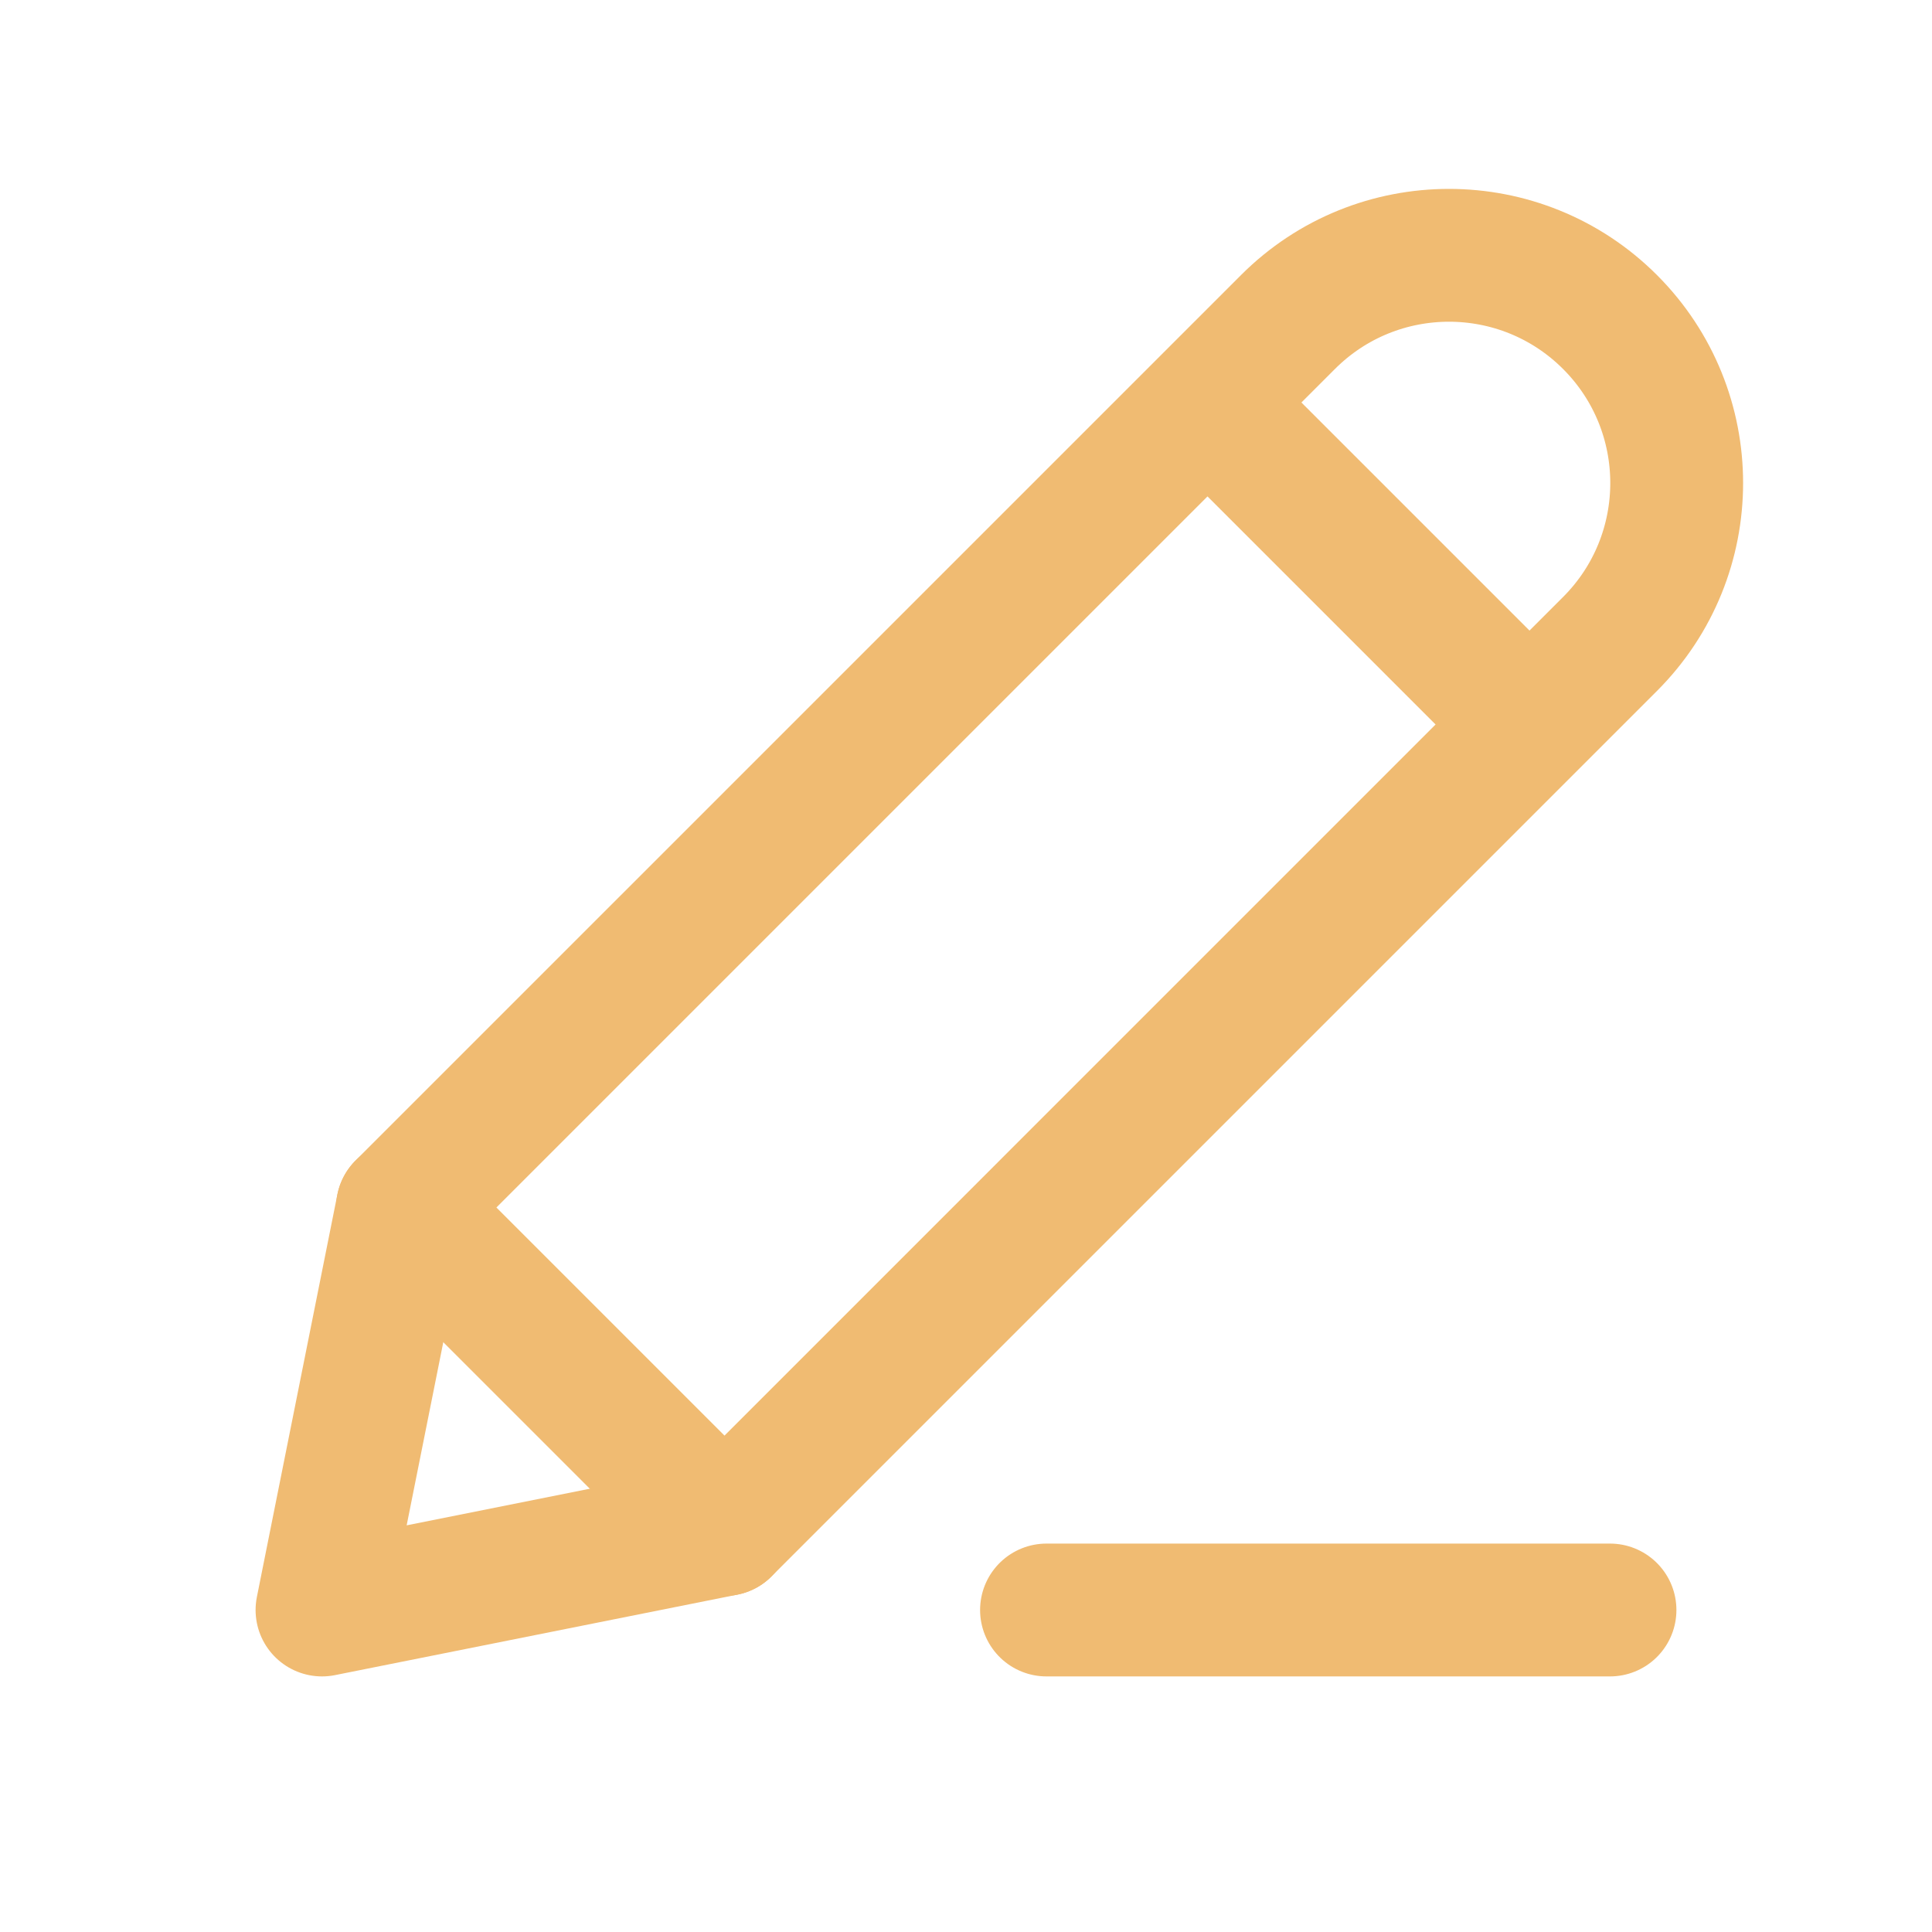
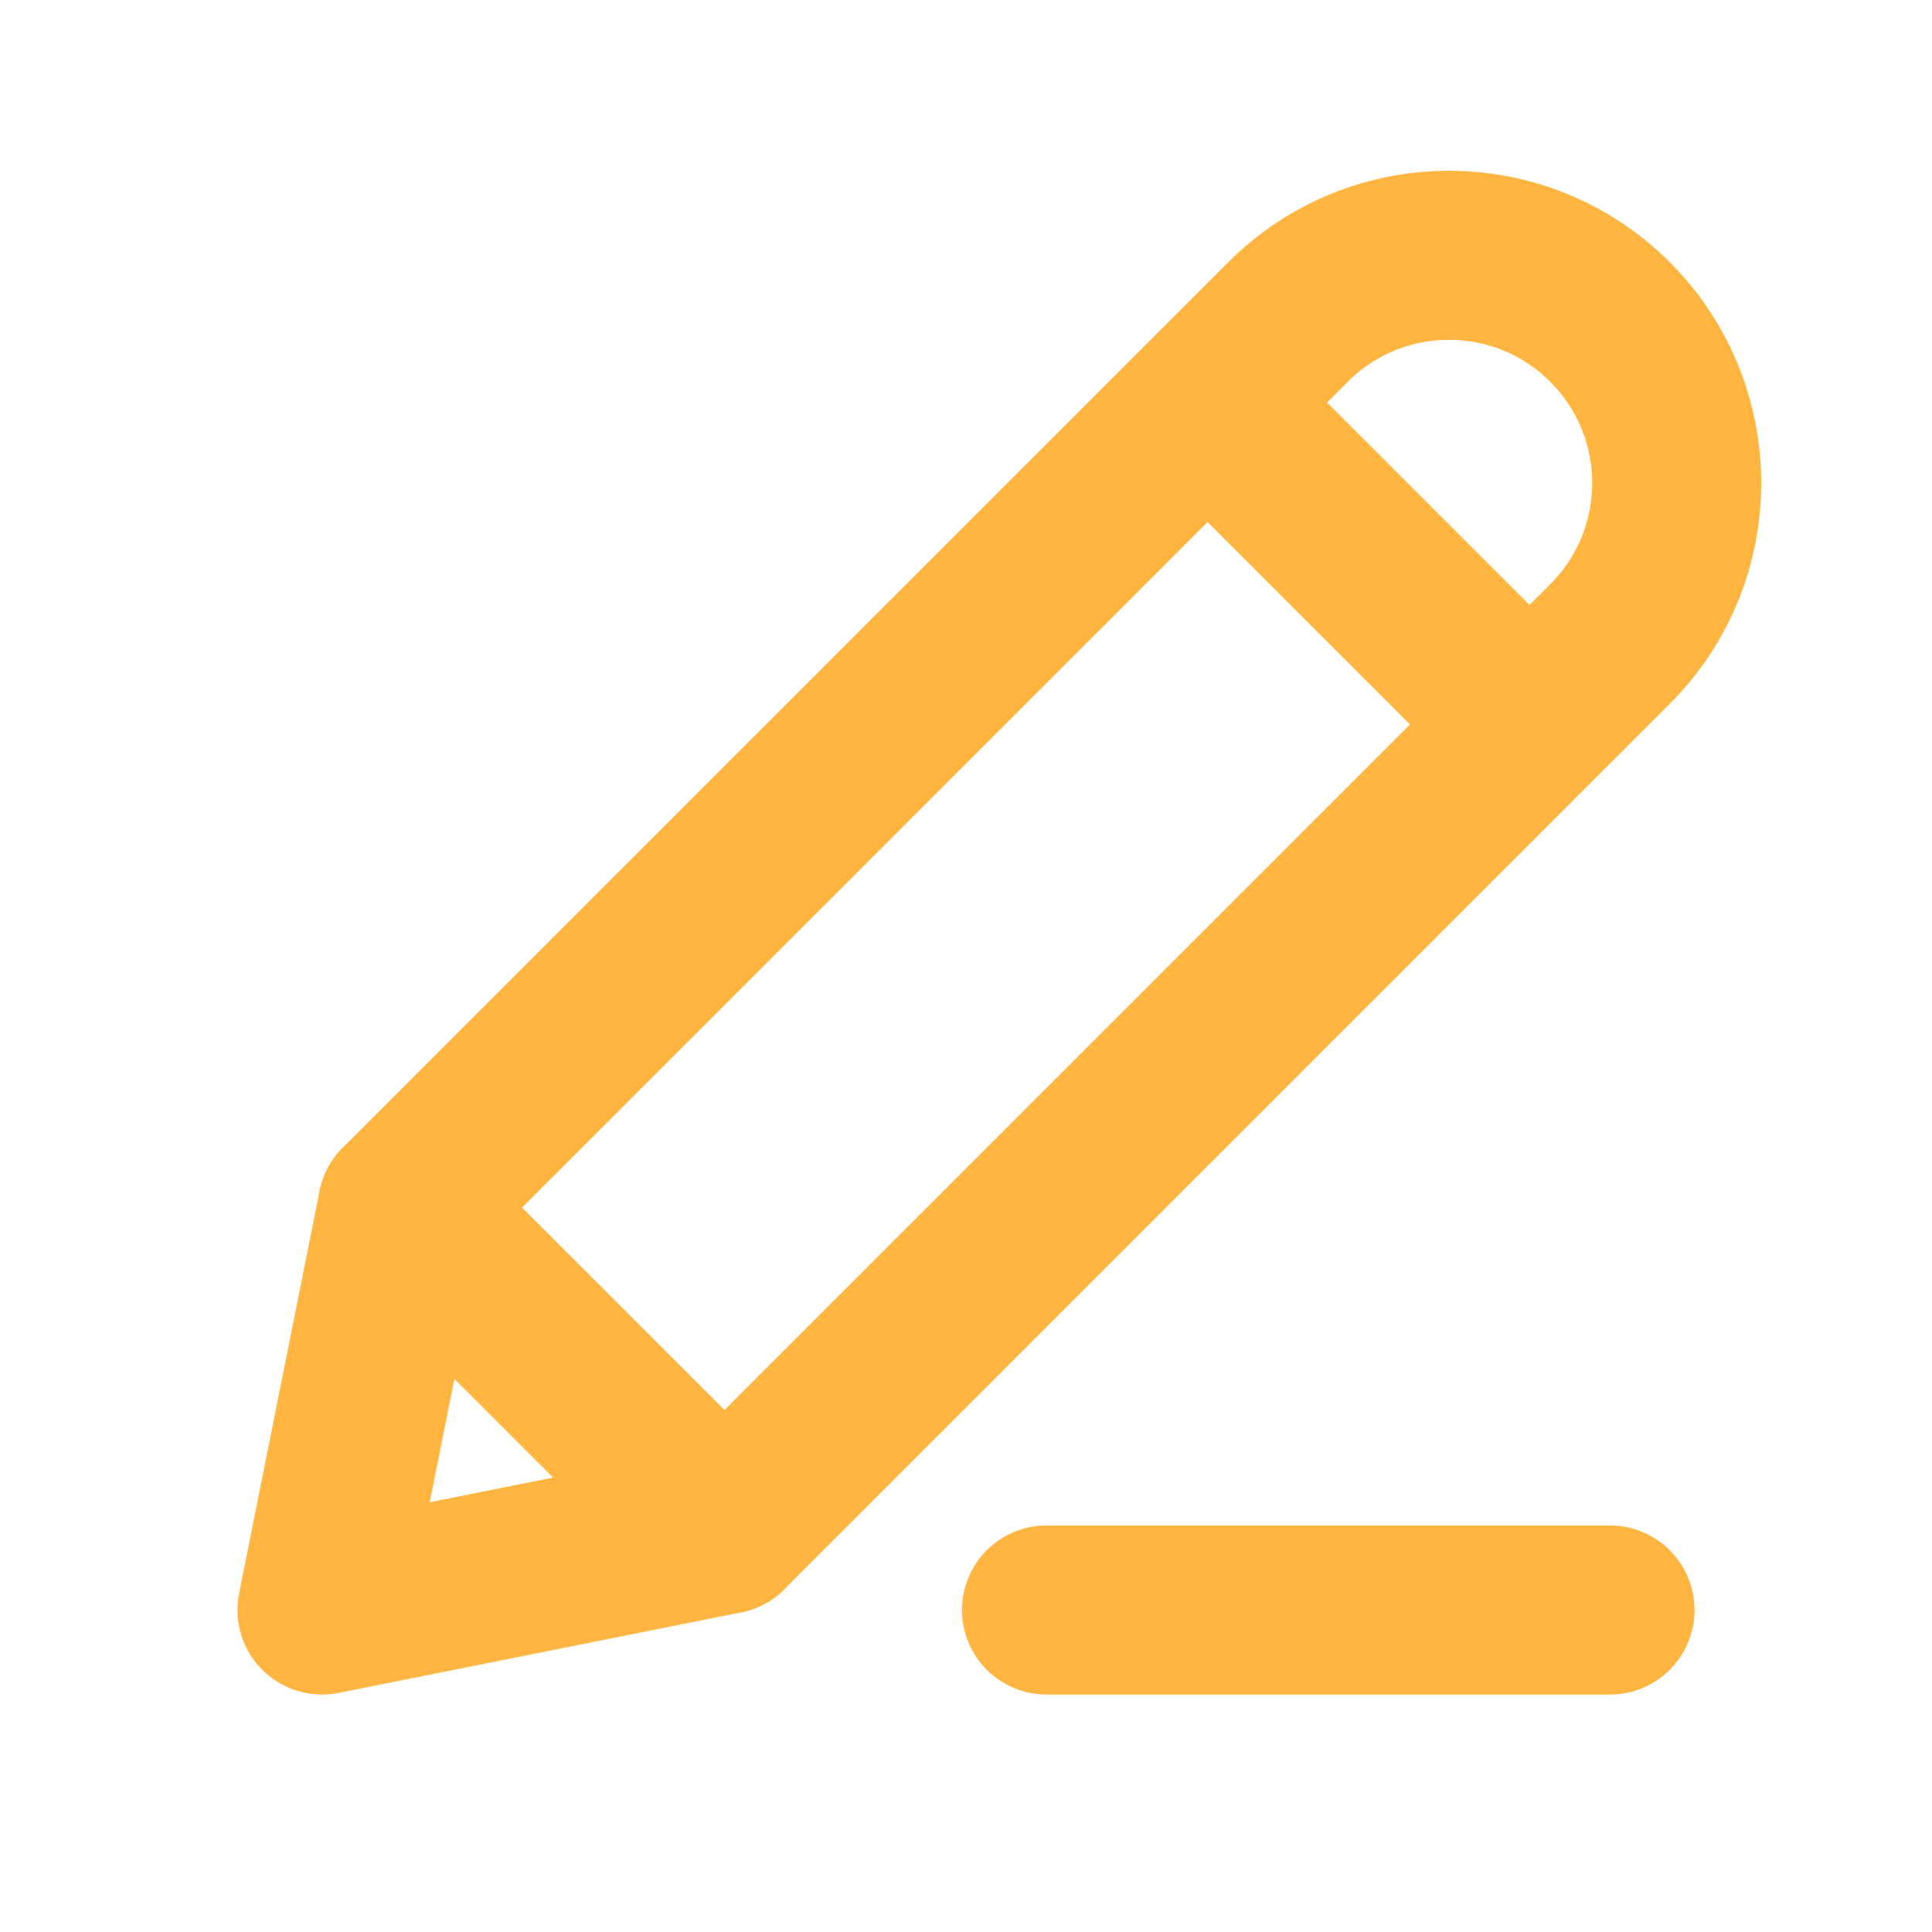
- <svg xmlns="http://www.w3.org/2000/svg" width="24" height="24" viewBox="0 0 24 24" fill="none" stroke="#f0bb72" stroke-width="1.65" stroke-linecap="round" stroke-linejoin="round">
+ <svg xmlns="http://www.w3.org/2000/svg" width="24" height="24" viewBox="0 0 24 24" fill="none" stroke="#ffb53f" stroke-width="2.1" stroke-linecap="round" stroke-linejoin="round">
  <path d="m15 5 4 4M5 15l-1 5 5-1L20 8a2.8 2.8 0 0 0-4-4L5 15Z" />
  <path d="m5 15 4 4M13 20h7" />
</svg>
